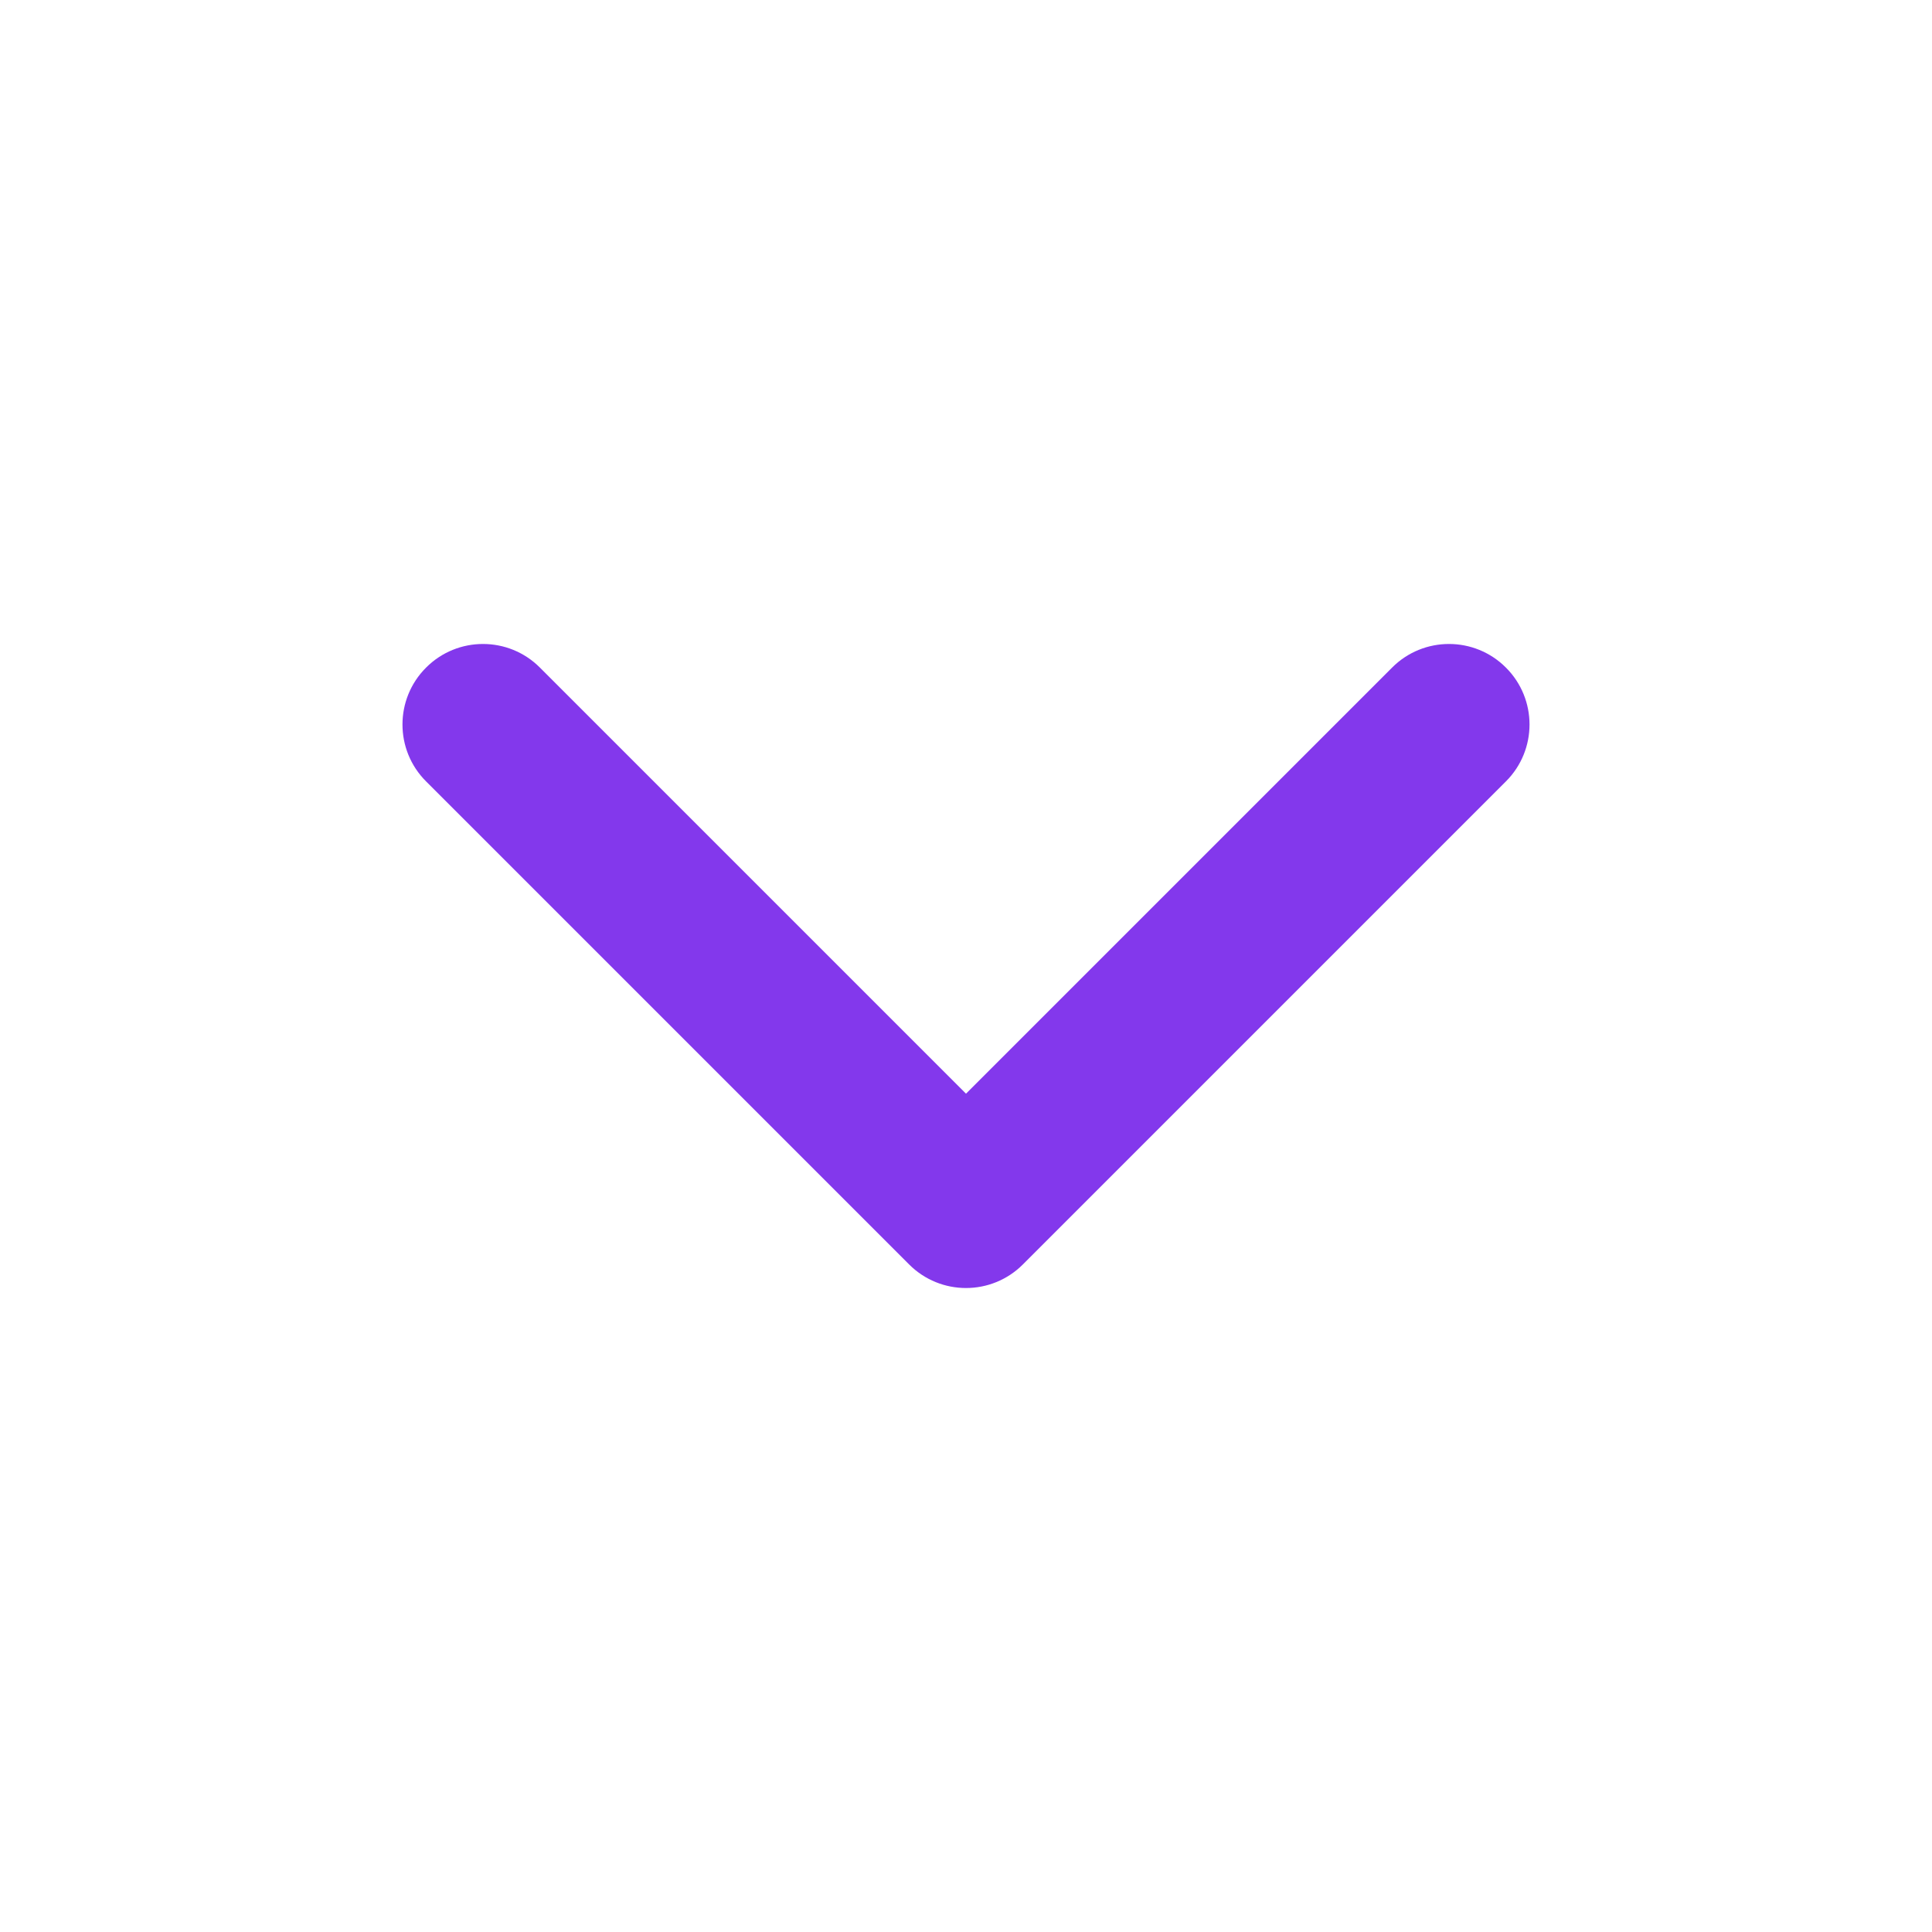
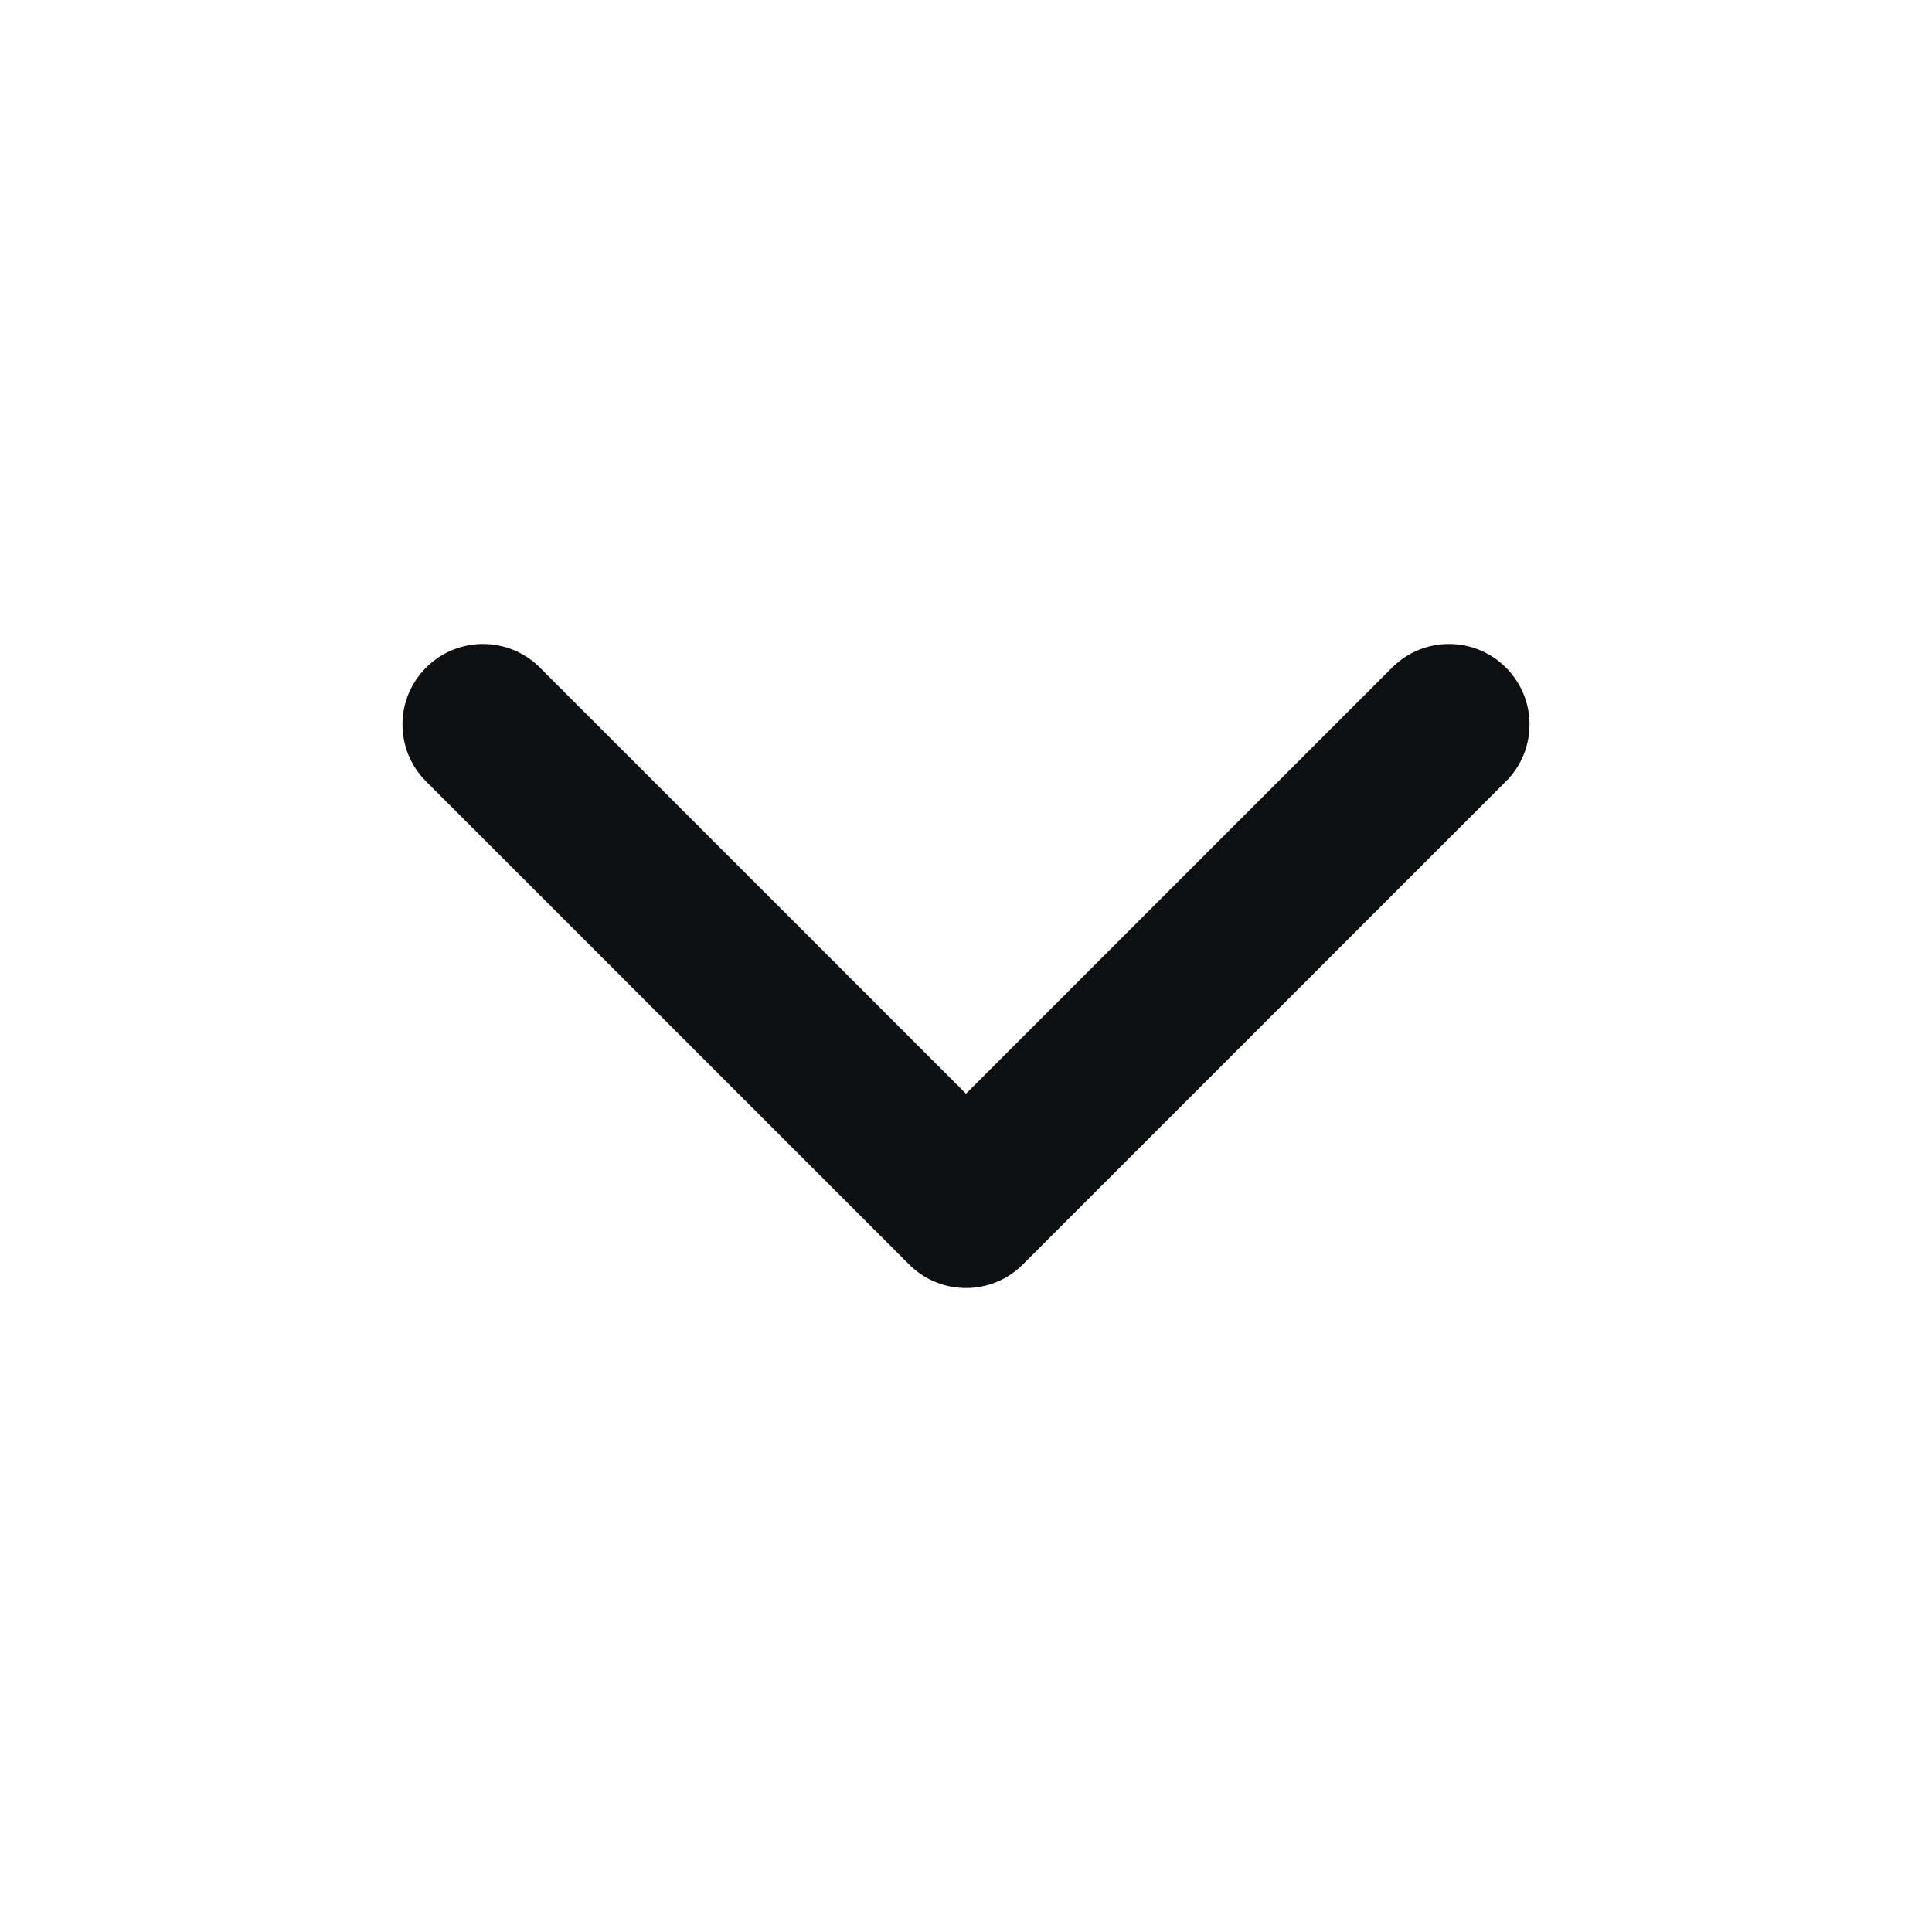
<svg xmlns="http://www.w3.org/2000/svg" width="24" height="24" viewBox="0 0 24 24" fill="none">
-   <path d="M6.707 8.293C6.317 7.902 5.683 7.902 5.293 8.293C4.902 8.683 4.902 9.317 5.293 9.707L11.293 15.707C11.683 16.098 12.317 16.098 12.707 15.707L18.707 9.707C19.098 9.317 19.098 8.683 18.707 8.293C18.317 7.902 17.683 7.902 17.293 8.293L12 13.586L6.707 8.293Z" fill="#8338EC" />
+   <path d="M6.707 8.293C6.317 7.902 5.683 7.902 5.293 8.293C4.902 8.683 4.902 9.317 5.293 9.707L11.293 15.707C11.683 16.098 12.317 16.098 12.707 15.707L18.707 9.707C19.098 9.317 19.098 8.683 18.707 8.293C18.317 7.902 17.683 7.902 17.293 8.293L12 13.586L6.707 8.293Z" fill="#0D0F10" />
</svg>
